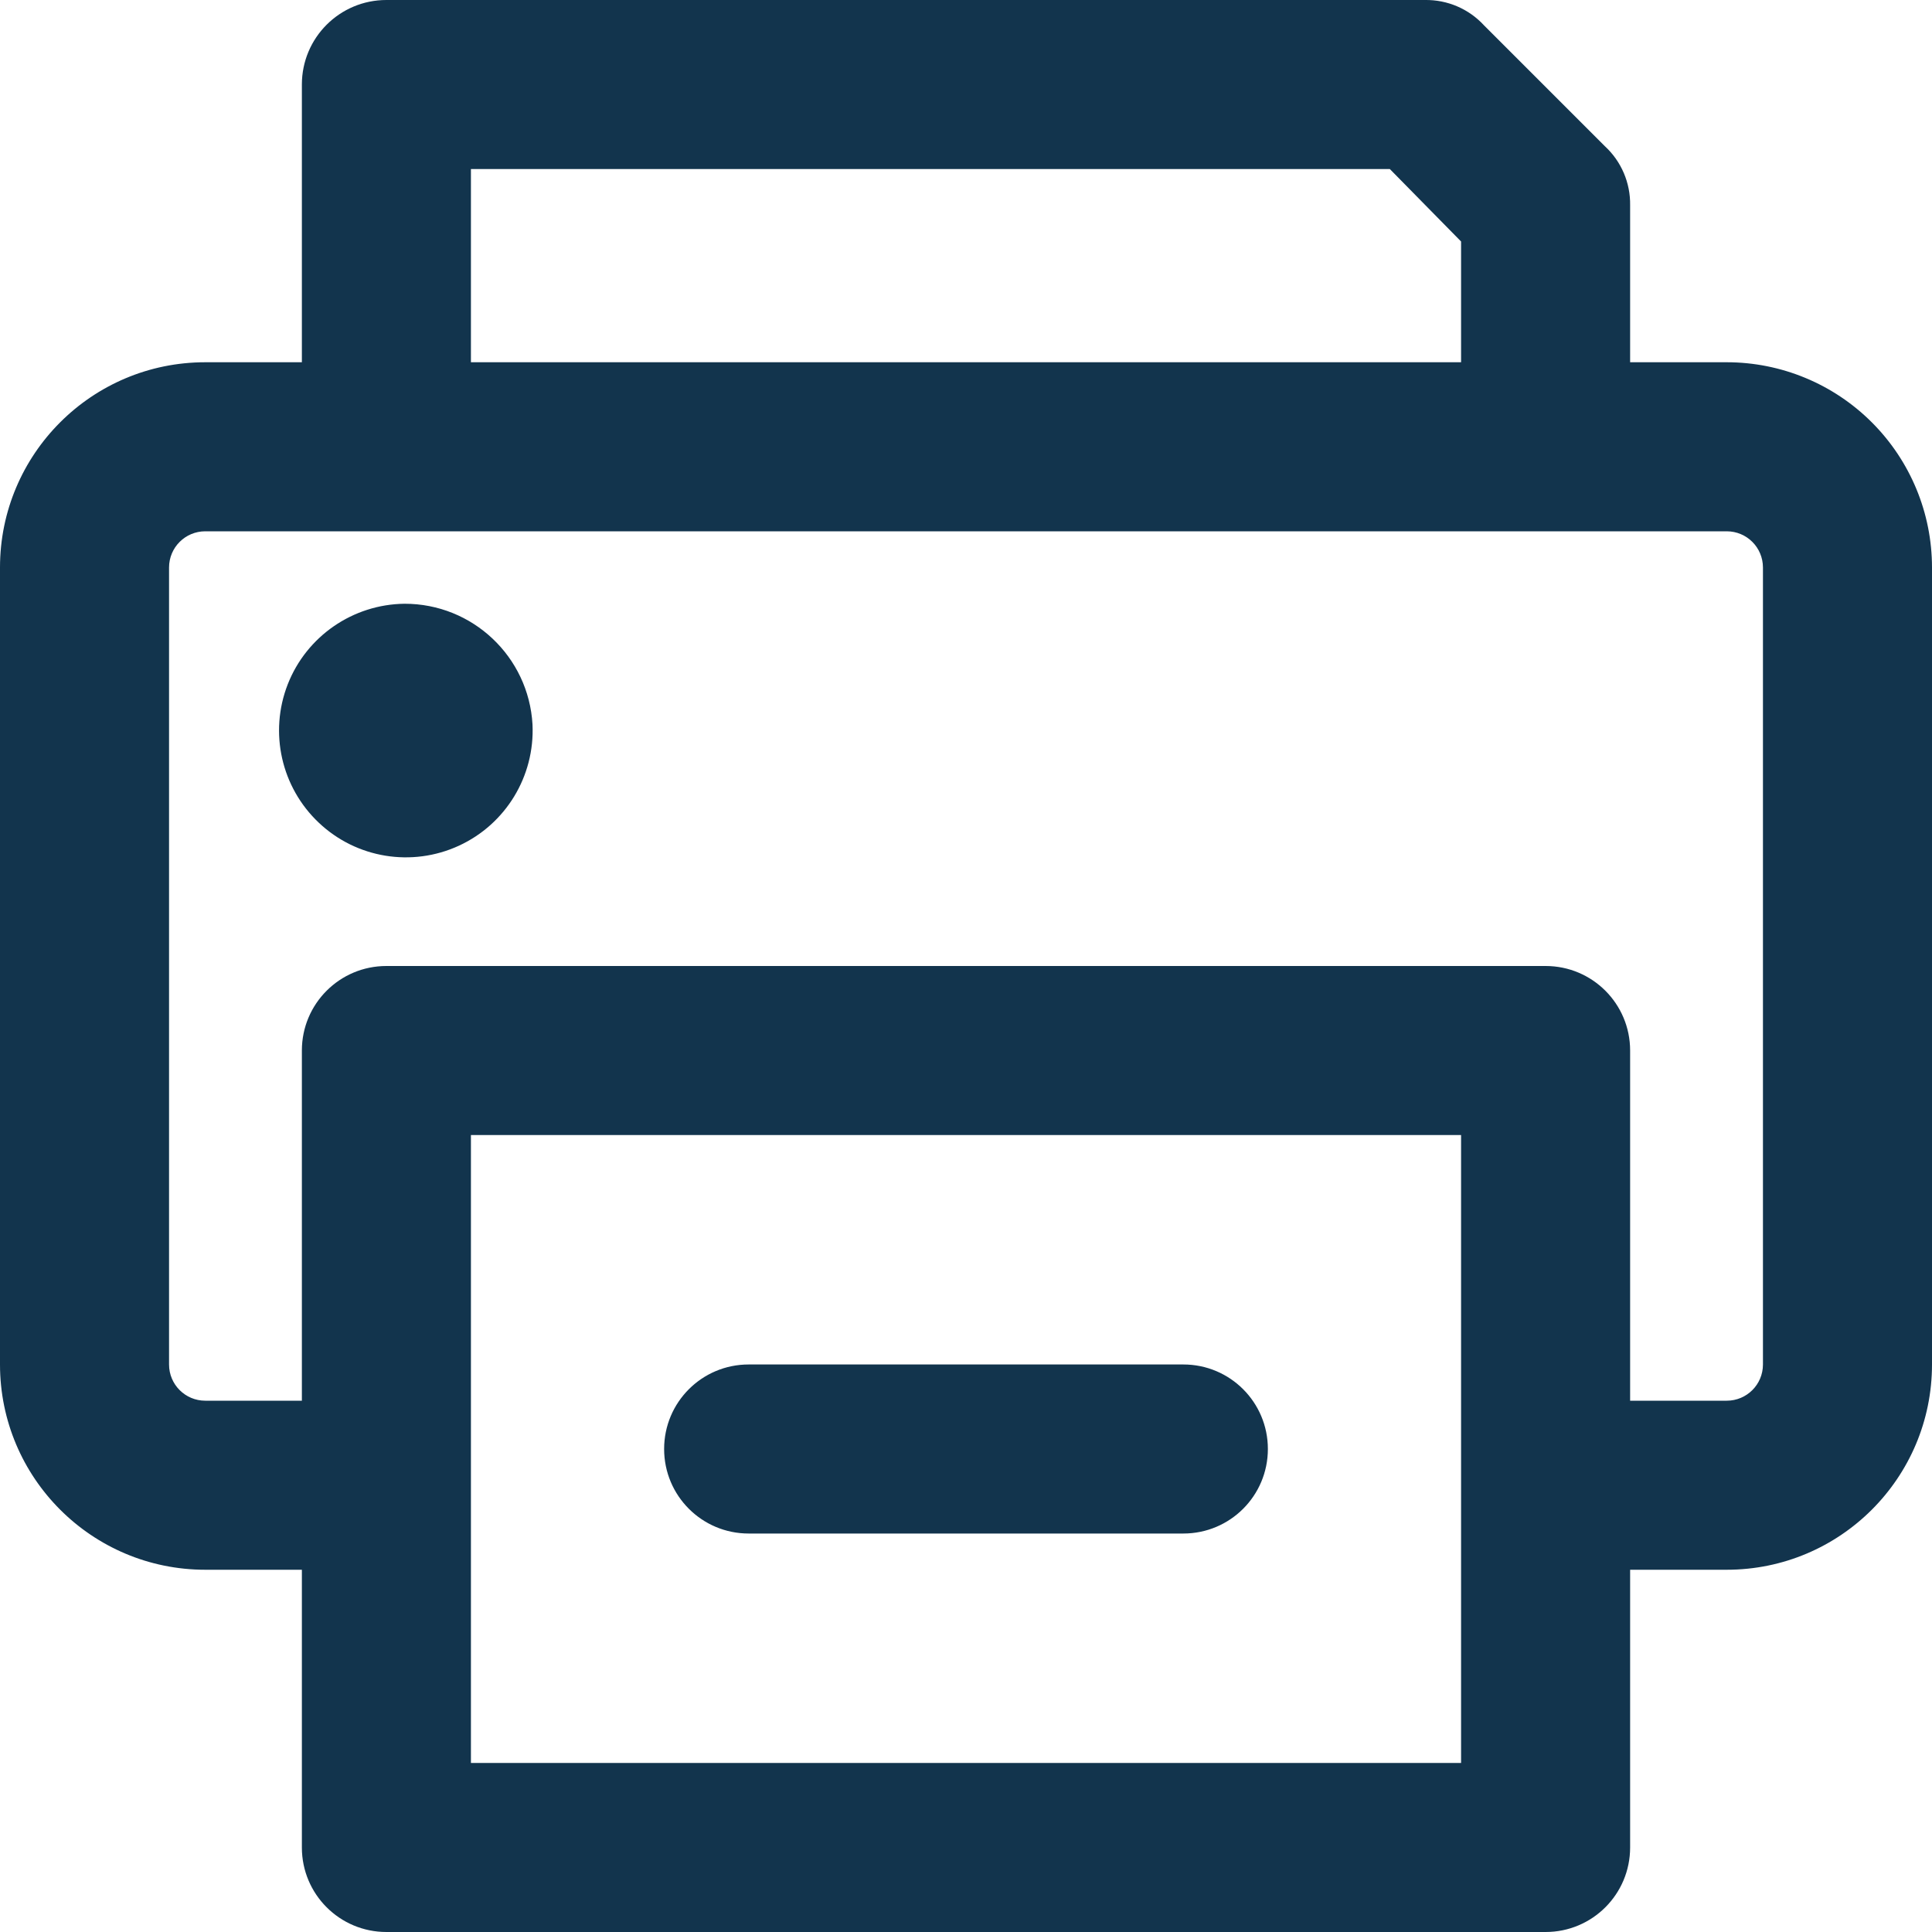
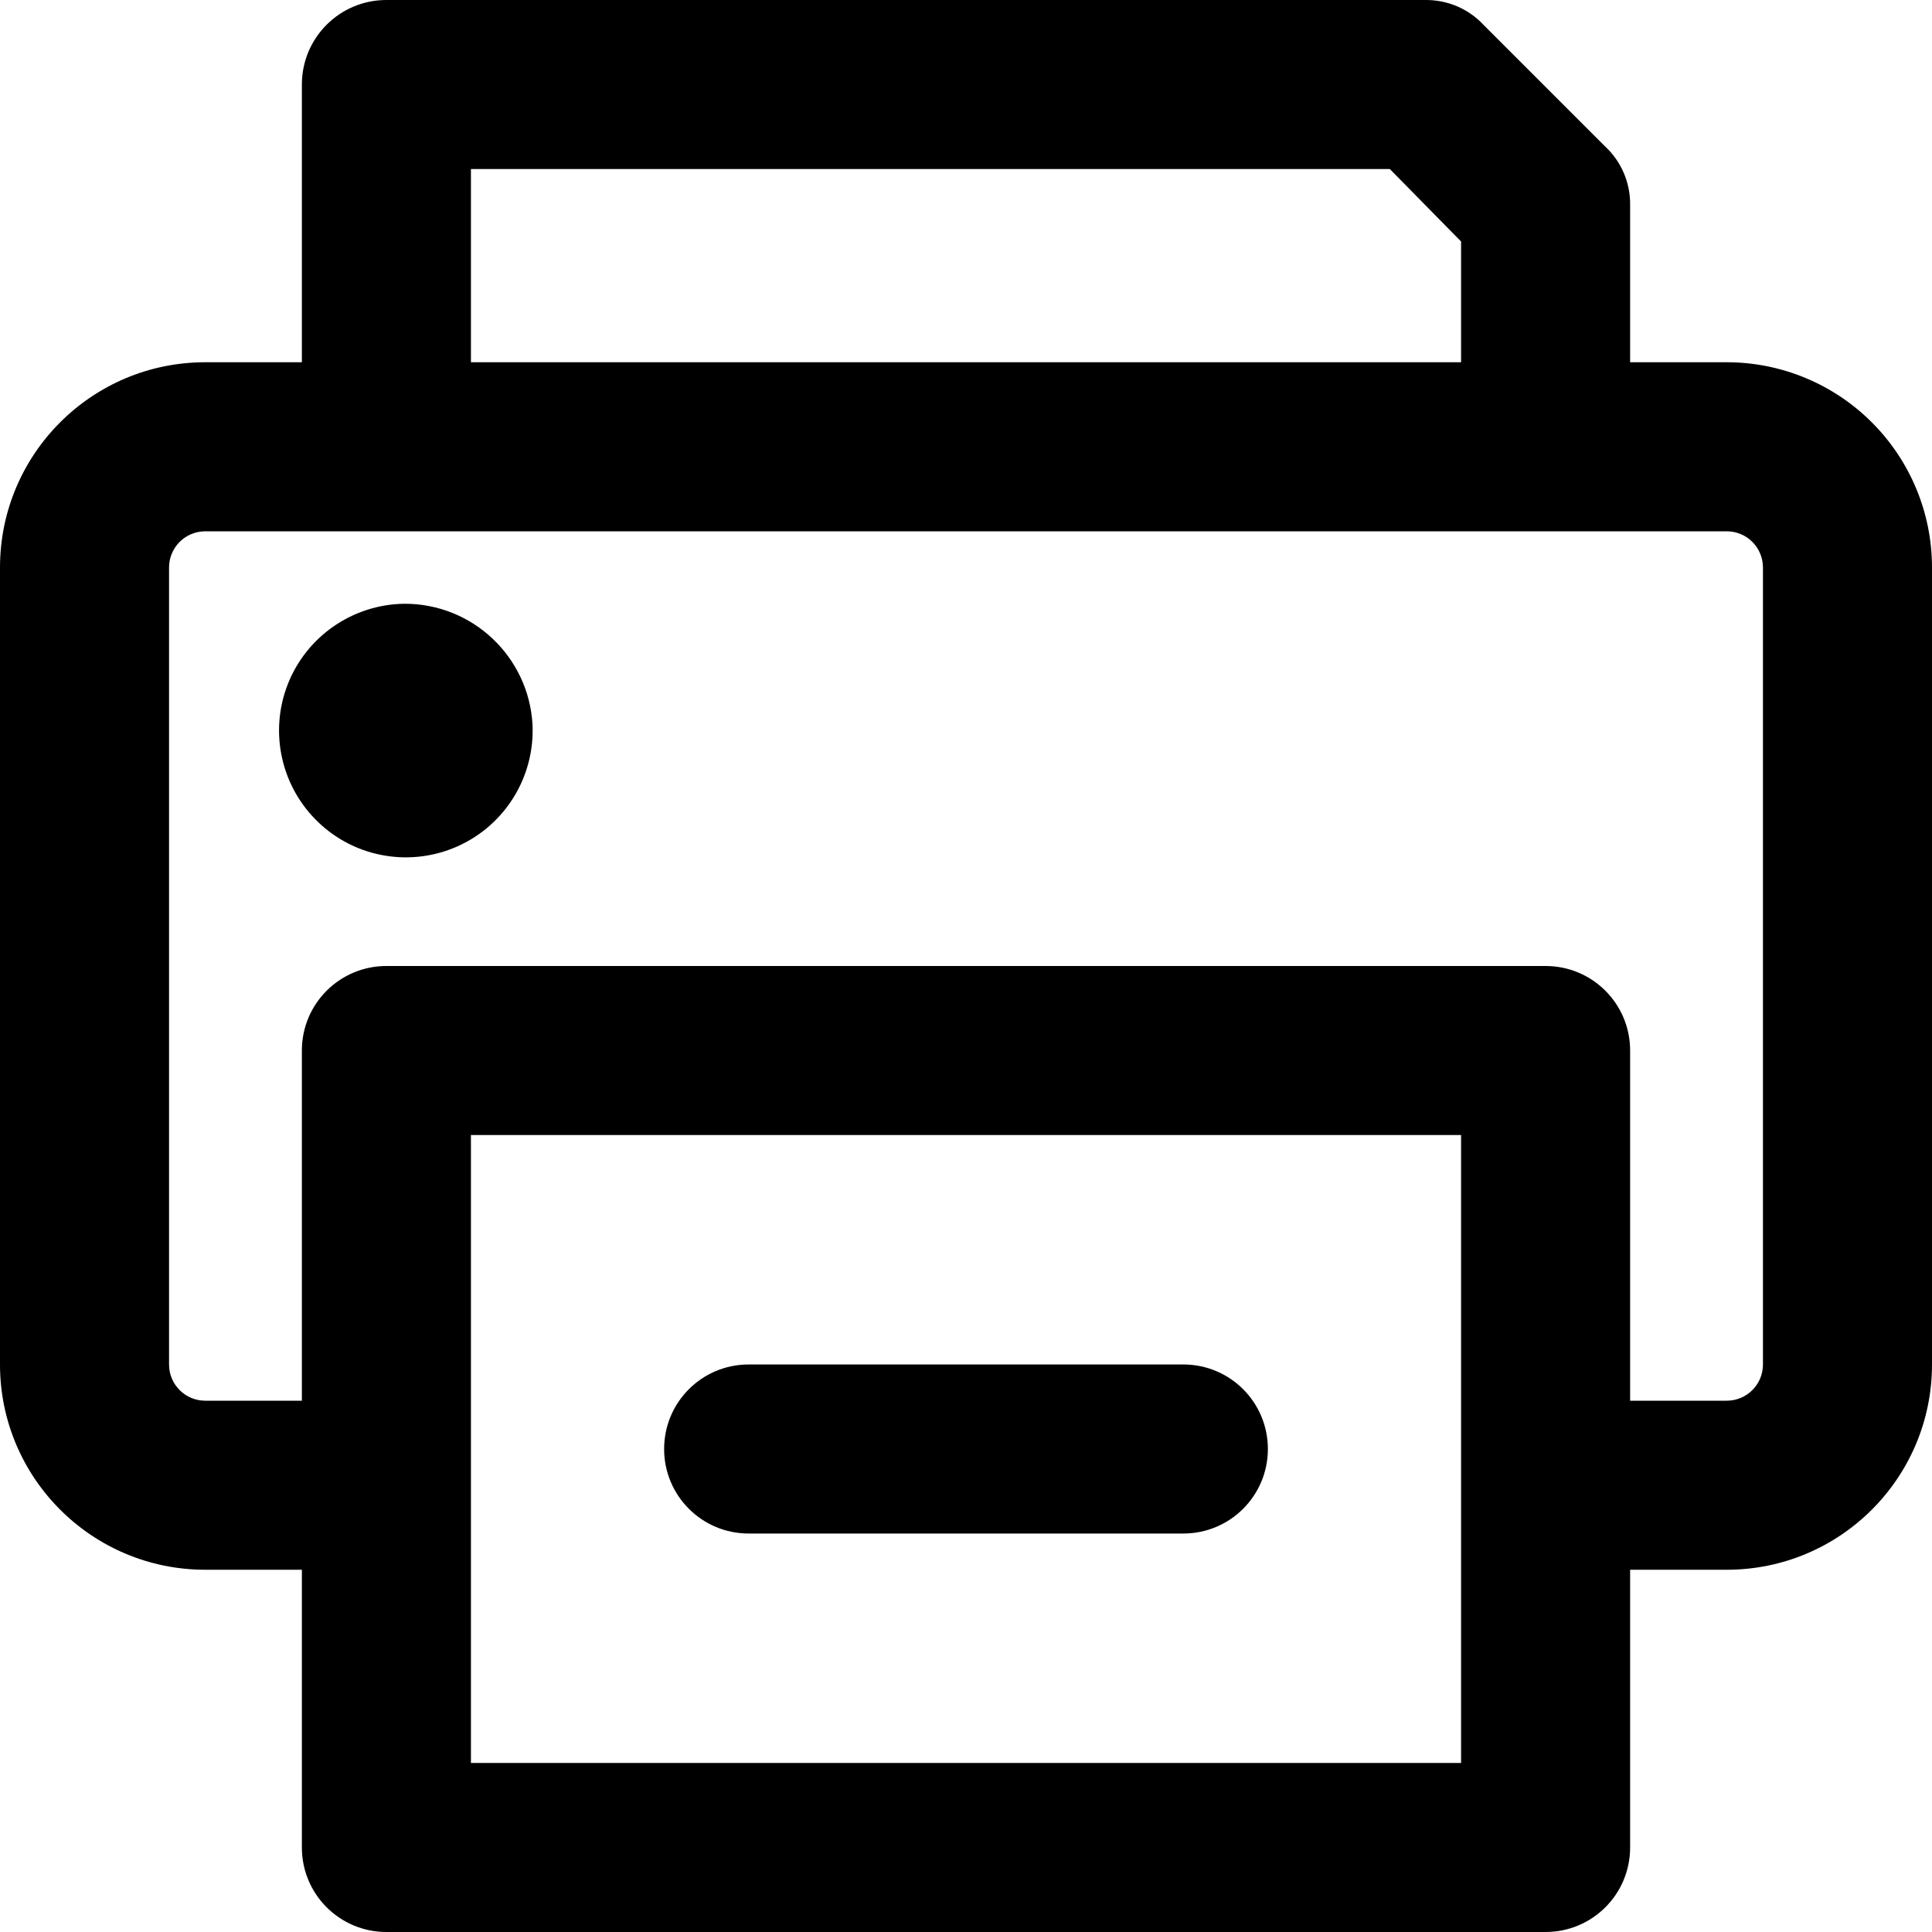
<svg xmlns="http://www.w3.org/2000/svg" width="16px" height="16px" viewBox="0 0 16 16" version="1.1">
  <g id="Icons-✅" stroke="none" stroke-width="1" fill="none" fill-rule="evenodd">
-     <g id="Icons" transform="translate(-490, -1332)" fill="#12344D">
+     <g id="Icons" transform="translate(-490, -1332)" fill="currentColor">
      <g id="icon/print" transform="translate(490, 1332)">
        <g id="print">
          <path d="M14.3,3 C14.751,3 15.183,3.179 15.502,3.498 C15.821,3.817 16,4.249 16,4.7 L16,11.3 C16,12.239 15.239,13 14.3,13 L13.5,13 L13.5,15.3 C13.5,15.687 13.187,16 12.8,16 L3.2,16 C2.813,16 2.5,15.687 2.5,15.3 L2.5,13 L1.7,13 C0.761,13 1.14980138e-16,12.239 0,11.3 L0,4.7 C1.14980138e-16,3.761 0.761,3 1.7,3 L2.5,3 L2.5,0.7 C2.5,0.313 2.813,1.28318119e-13 3.2,1.28413962e-13 L11.8,1.28413962e-13 C11.986,-0.003 12.164,0.073 12.29,0.21 L13.29,1.21 C13.427,1.336 13.503,1.514 13.5,1.7 L13.5,3 L14.3,3 Z M3.9,1.4 L3.9,3 L12.1,3 L12.1,2 L11.51,1.4 L3.9,1.4 Z M12.1,14.6 L12.1,9.4 L3.9,9.4 L3.9,14.6 L12.1,14.6 Z M14.6,11.3 L14.6,4.7 C14.6,4.534 14.466,4.4 14.3,4.4 L1.7,4.4 C1.534,4.4 1.4,4.534 1.4,4.7 L1.4,11.3 C1.4,11.466 1.534,11.6 1.7,11.6 L2.5,11.6 L2.5,8.7 C2.5,8.313 2.813,8 3.2,8 L12.8,8 C13.187,8 13.5,8.313 13.5,8.7 L13.5,11.6 L14.3,11.6 C14.466,11.6 14.6,11.466 14.6,11.3 Z M3.35,5 C3.913,4.999 4.378,5.438 4.41,6 C4.43,6.428 4.189,6.825 3.8,7.004 C3.411,7.183 2.952,7.108 2.641,6.814 C2.329,6.52 2.227,6.066 2.383,5.667 C2.539,5.269 2.922,5.005 3.35,5 Z M9.8,11.3 C10.187,11.3 10.5,11.613 10.5,12 C10.5,12.387 10.187,12.7 9.8,12.7 L6.2,12.7 C5.813,12.7 5.5,12.387 5.5,12 C5.5,11.613 5.813,11.3 6.2,11.3 L9.8,11.3 Z" id="Combined-Shape" />
        </g>
      </g>
    </g>
  </g>
</svg>
